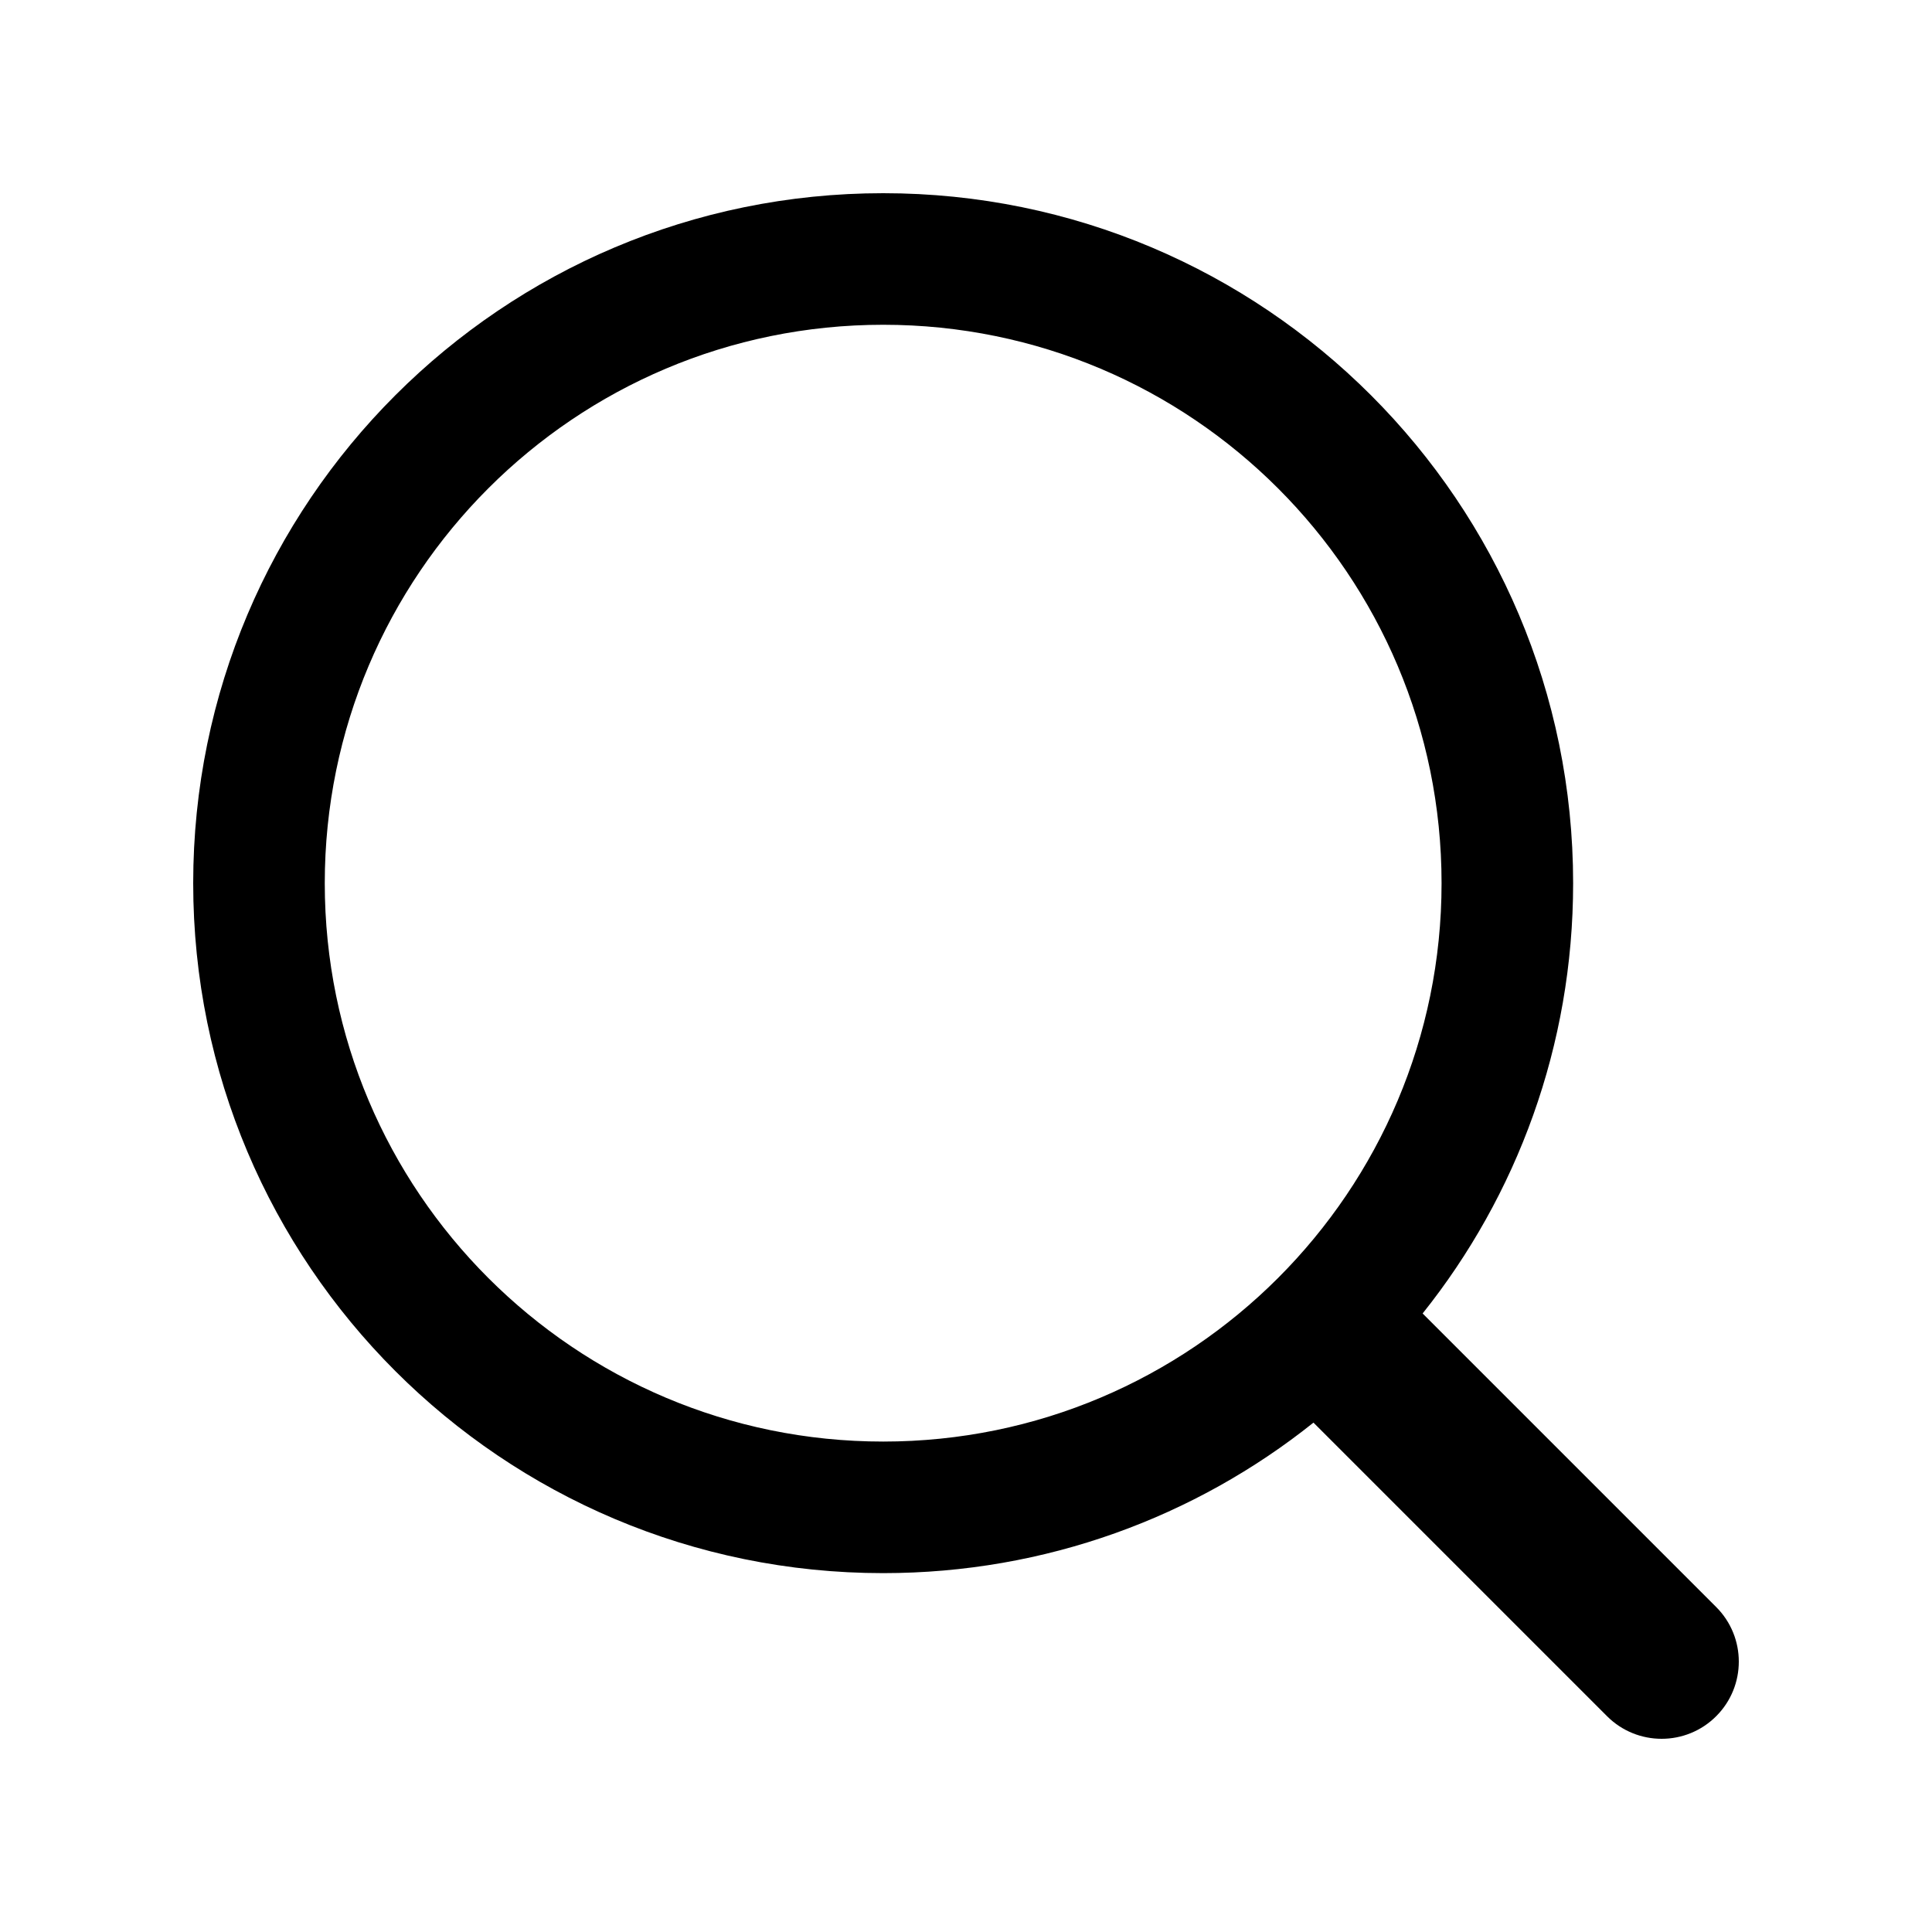
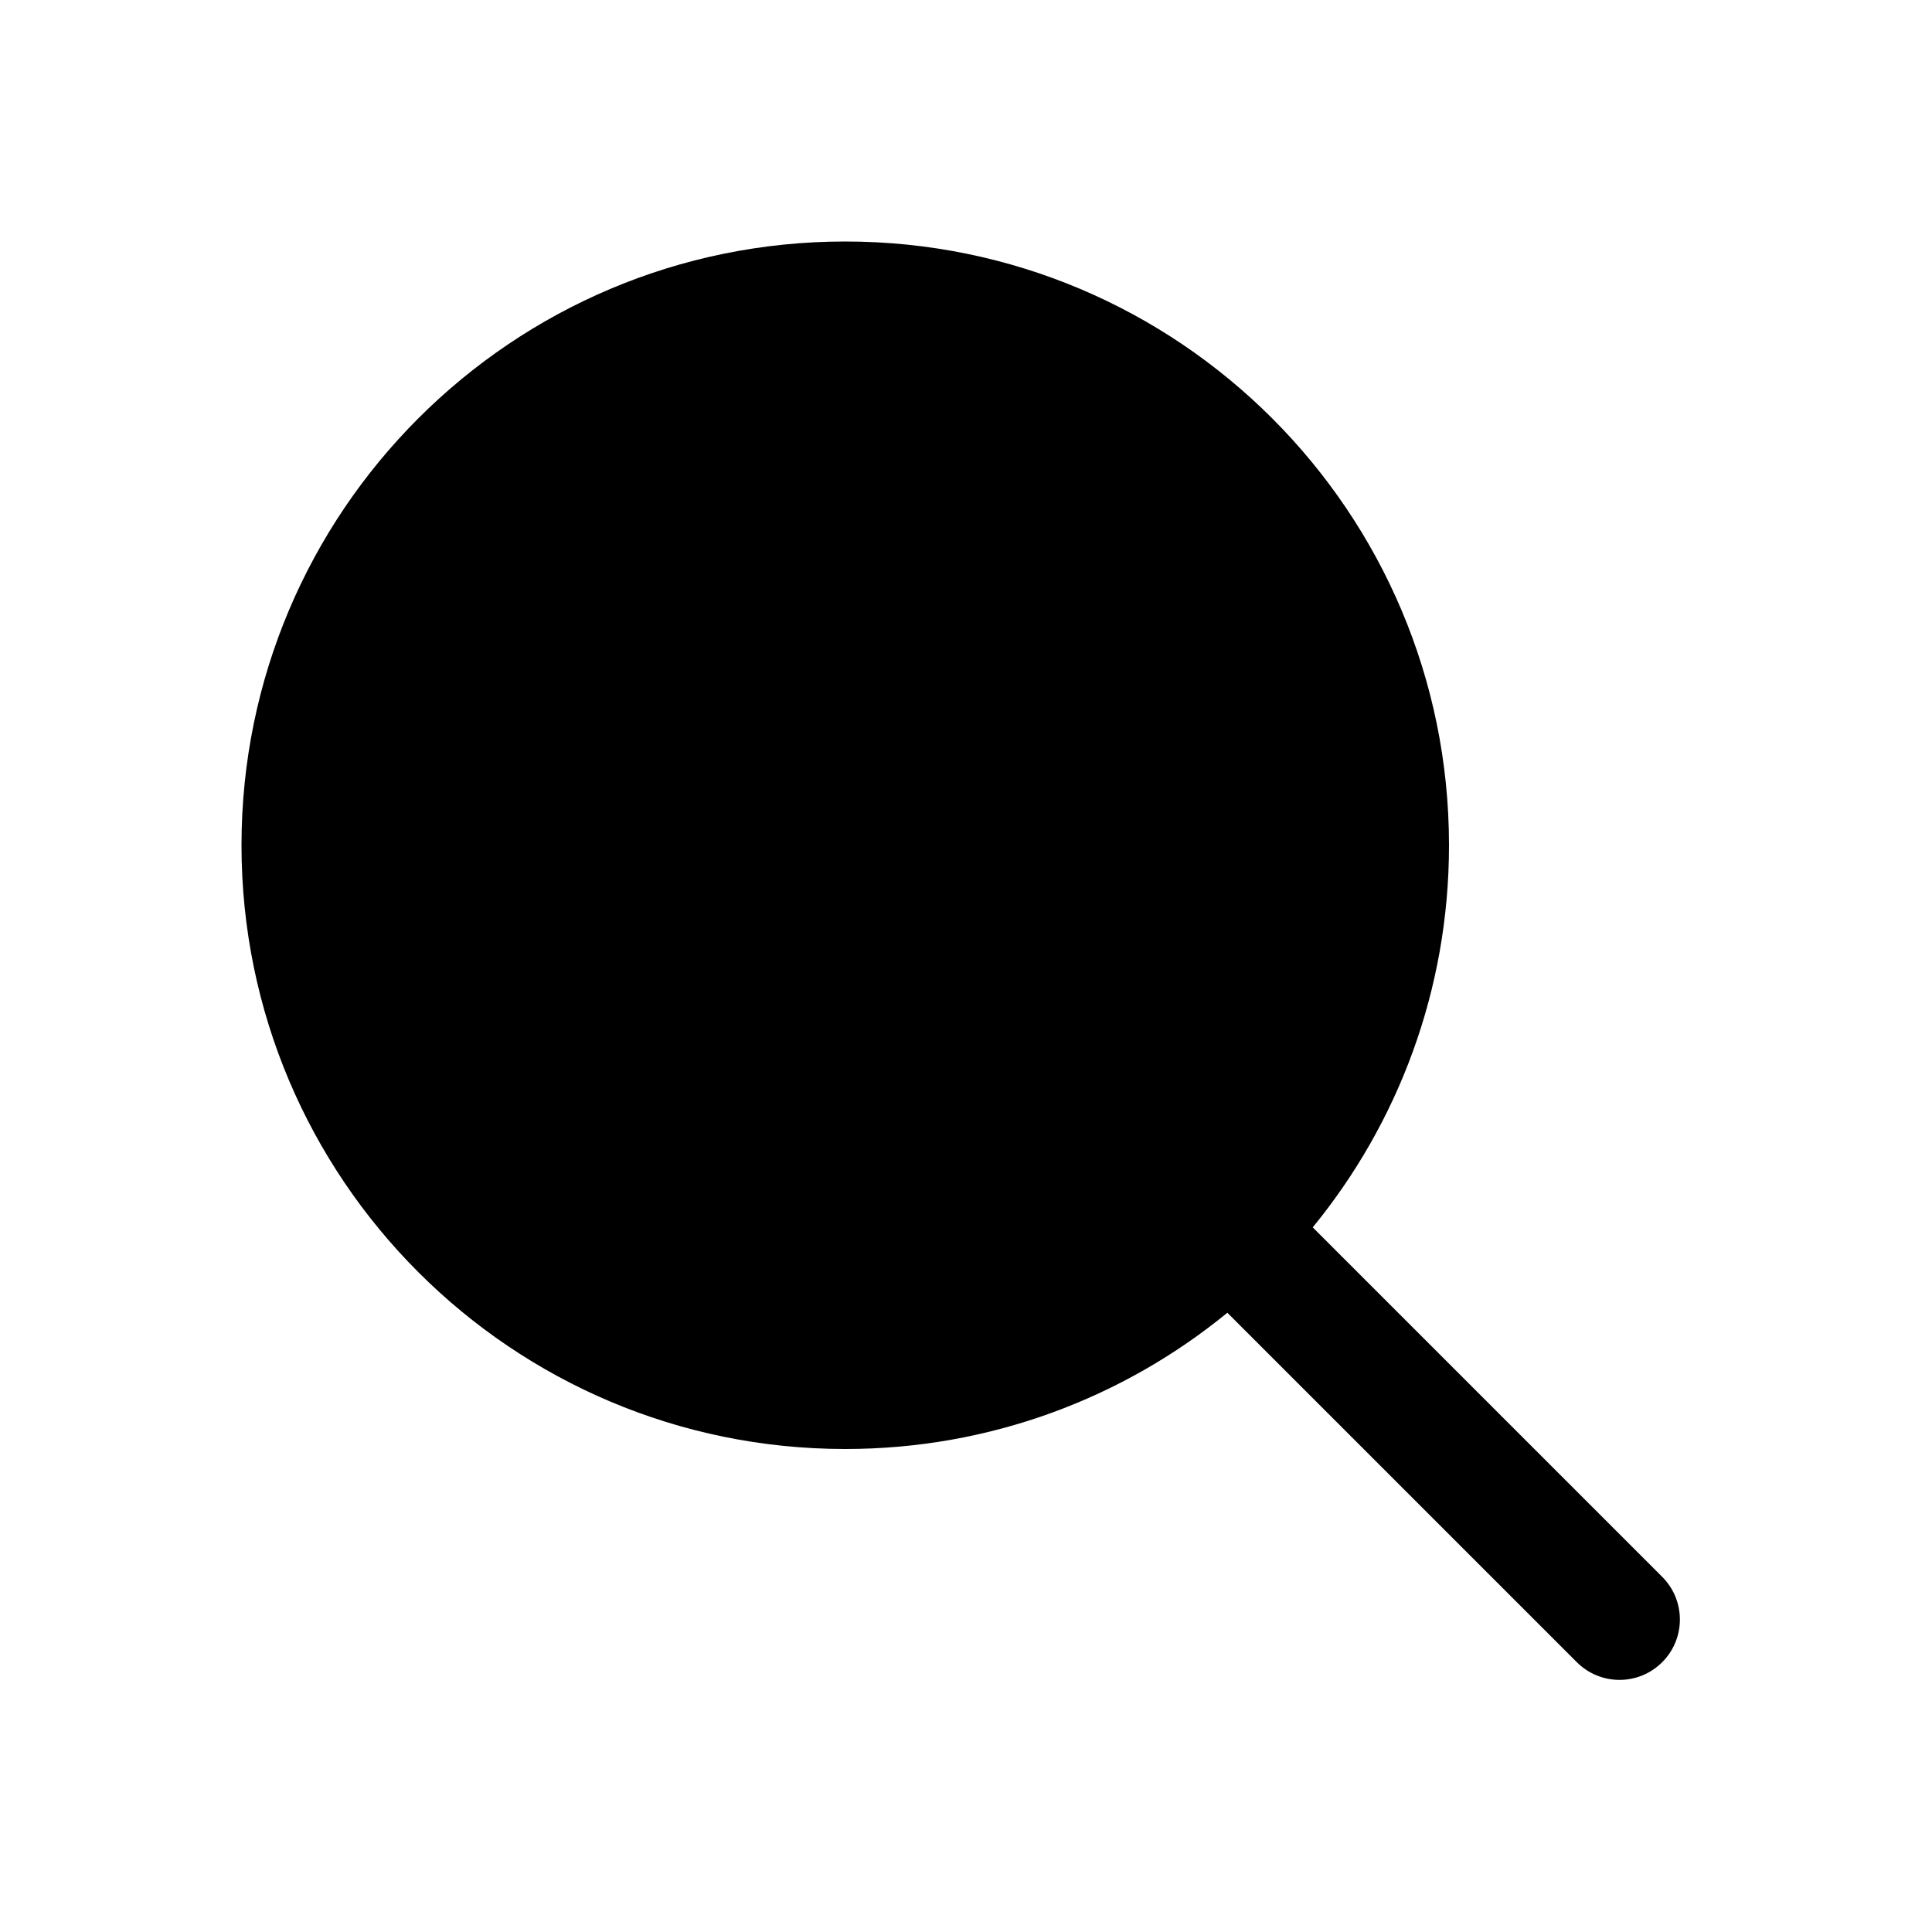
- <svg xmlns="http://www.w3.org/2000/svg" viewBox="0 0 20 20">
-   <path d="M17.766,17.766 L17.766,17.766 C17.454,18.078 16.948,18.078 16.636,17.766 L13.597,14.727 C12.376,15.702 10.827,16.285 9.143,16.285 C5.198,16.285 2,13.087 2,9.143 C2,5.198 5.198,2 9.143,2 C13.087,2 16.285,5.198 16.285,9.143 C16.285,10.827 15.702,12.376 14.727,13.597 L17.766,16.636 C18.078,16.948 18.078,17.454 17.766,17.766 Z M9.143,14.923 C12.335,14.923 14.923,12.335 14.923,9.143 C14.923,5.95 12.335,3.362 9.143,3.362 C5.95,3.362 3.362,5.95 3.362,9.143 C3.362,12.335 5.95,14.923 9.143,14.923 Z" />
+ <svg xmlns="http://www.w3.org/2000/svg" viewBox="0 0 32 32">
+   <path d="M22 14C22 18.418 18.418 22 14 22C9.582 22 6 18.418 6 14C6 9.582 9.582 6 14 6C18.418 6 22 9.582 22 14ZM20.329 21.743C18.605 23.154 16.401 24 14 24C8.477 24 4 19.523 4 14C4 8.477 8.477 4 14 4C19.523 4 24 8.477 24 14C24 16.401 23.154 18.605 21.743 20.329L27.531 26.117C27.922 26.508 27.922 27.141 27.531 27.531C27.141 27.922 26.508 27.922 26.117 27.531L20.329 21.743Z" />
</svg>
